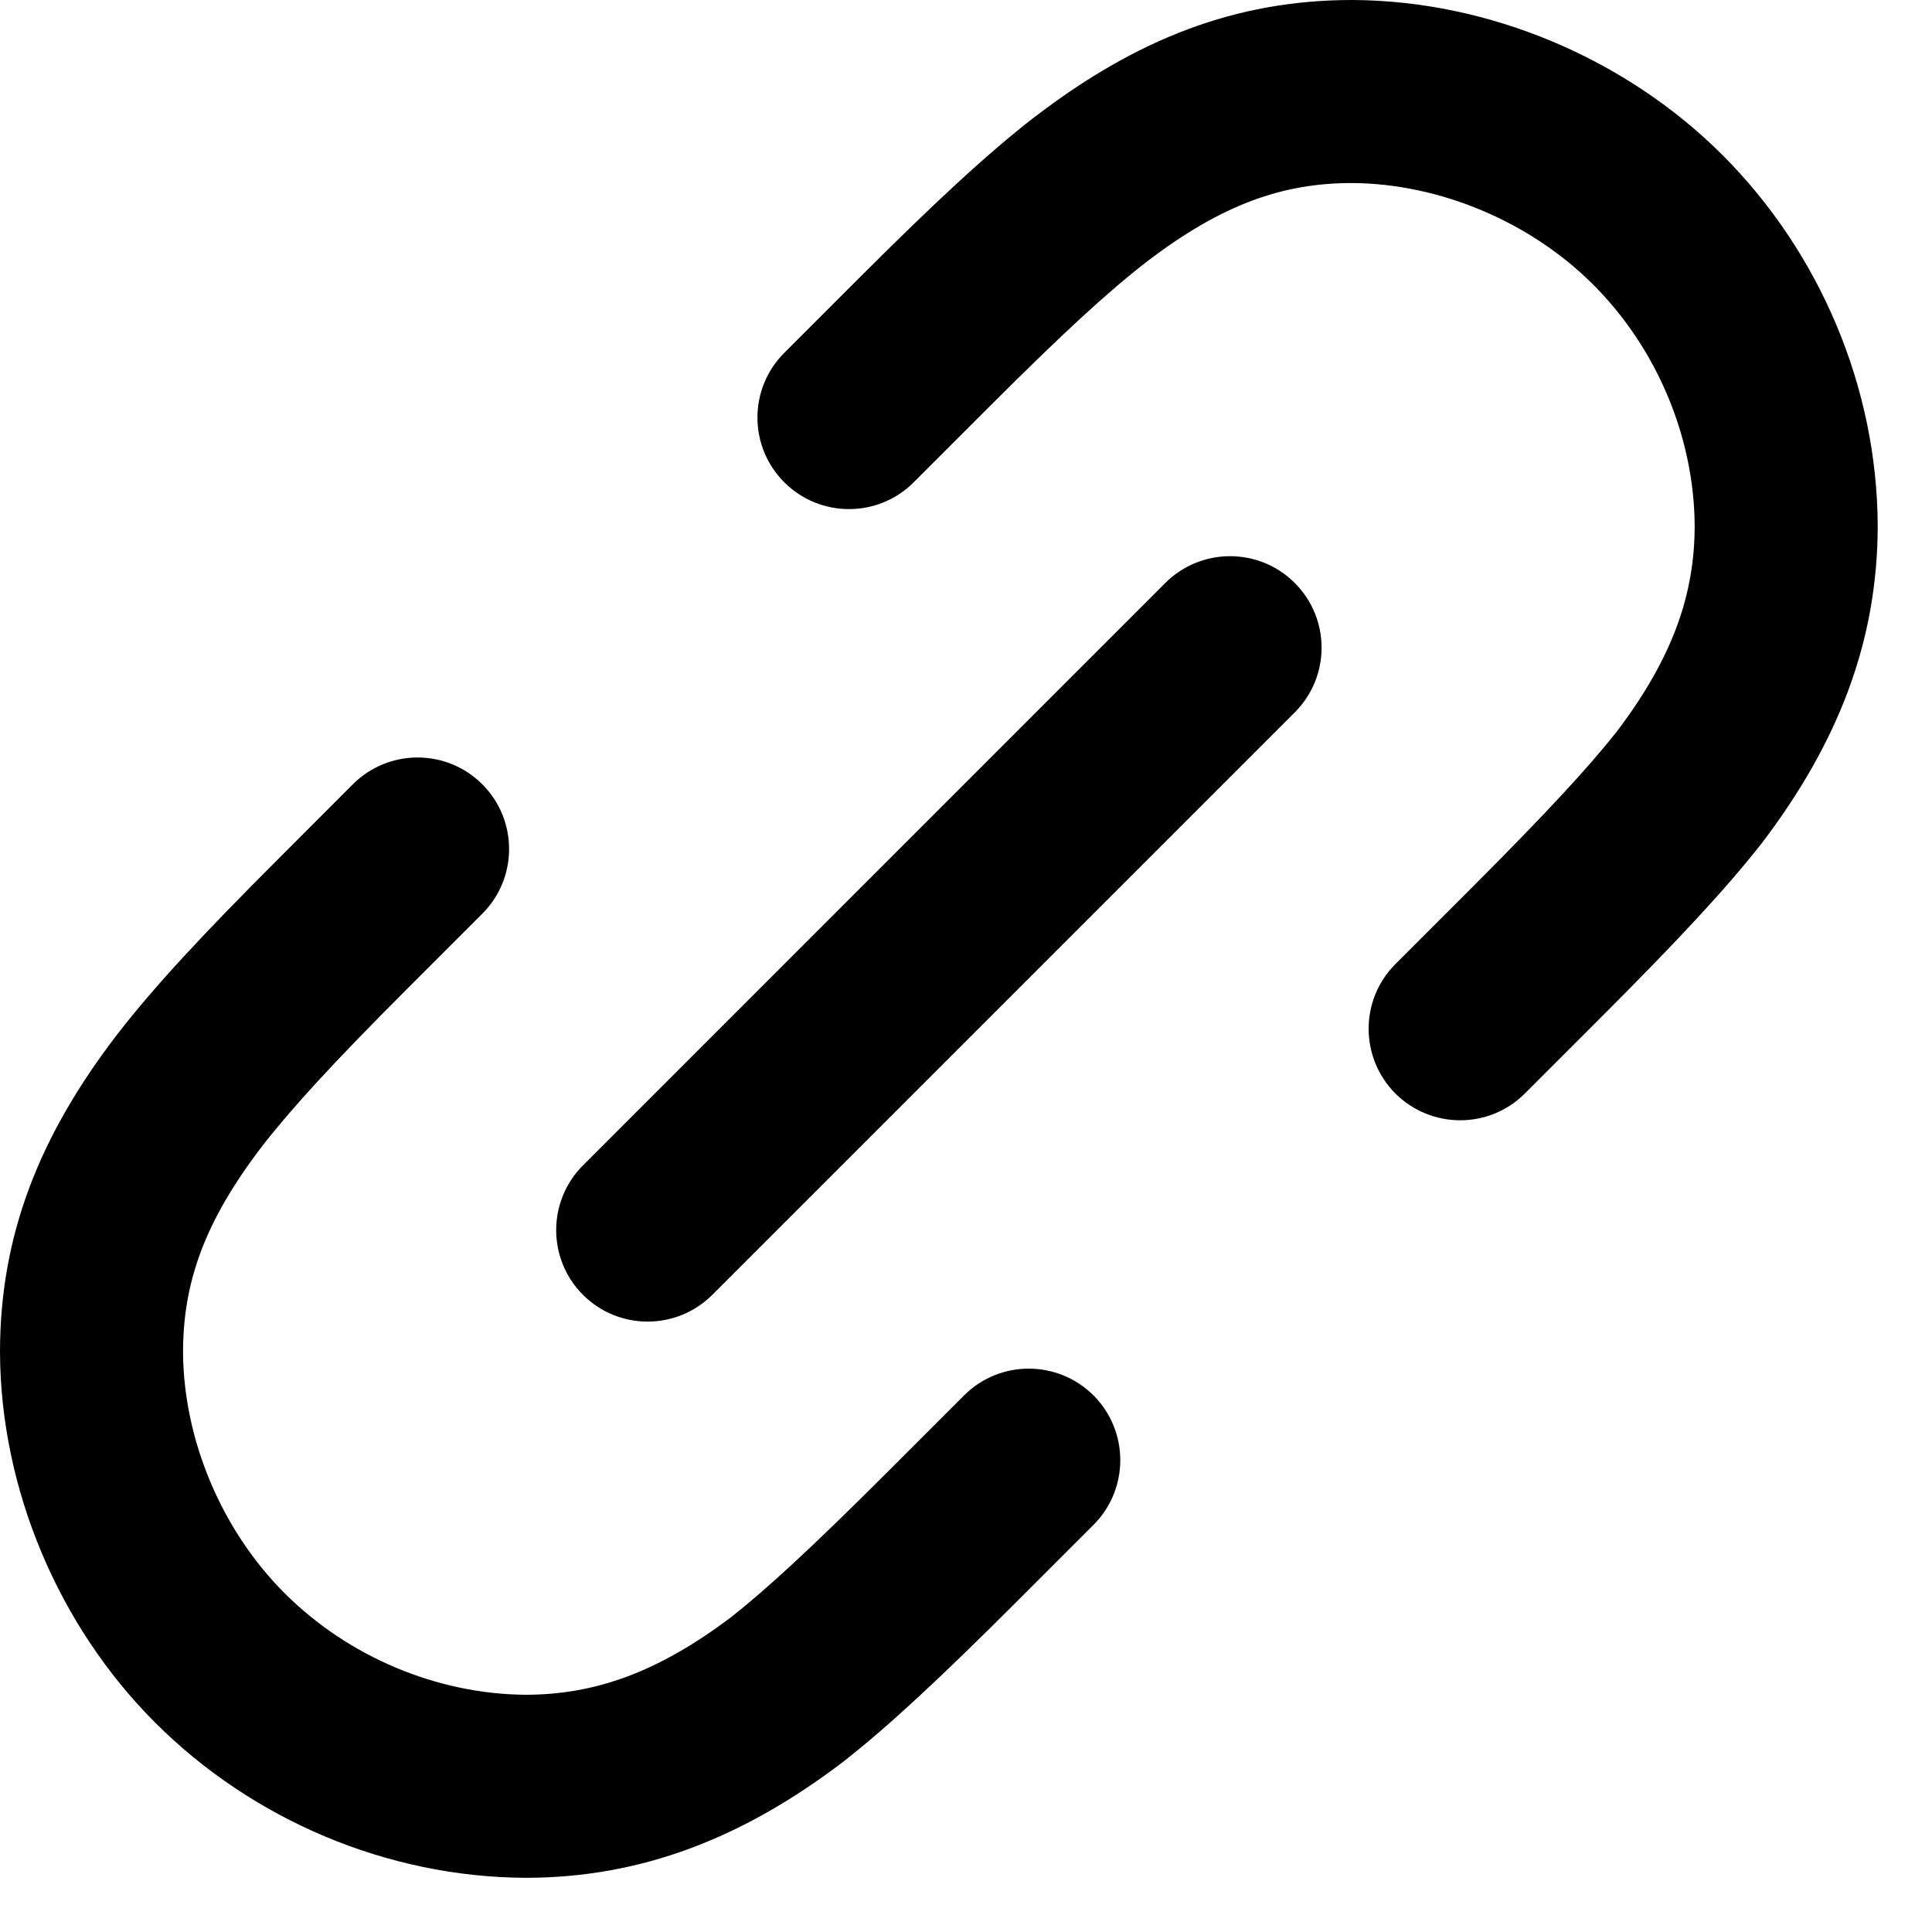
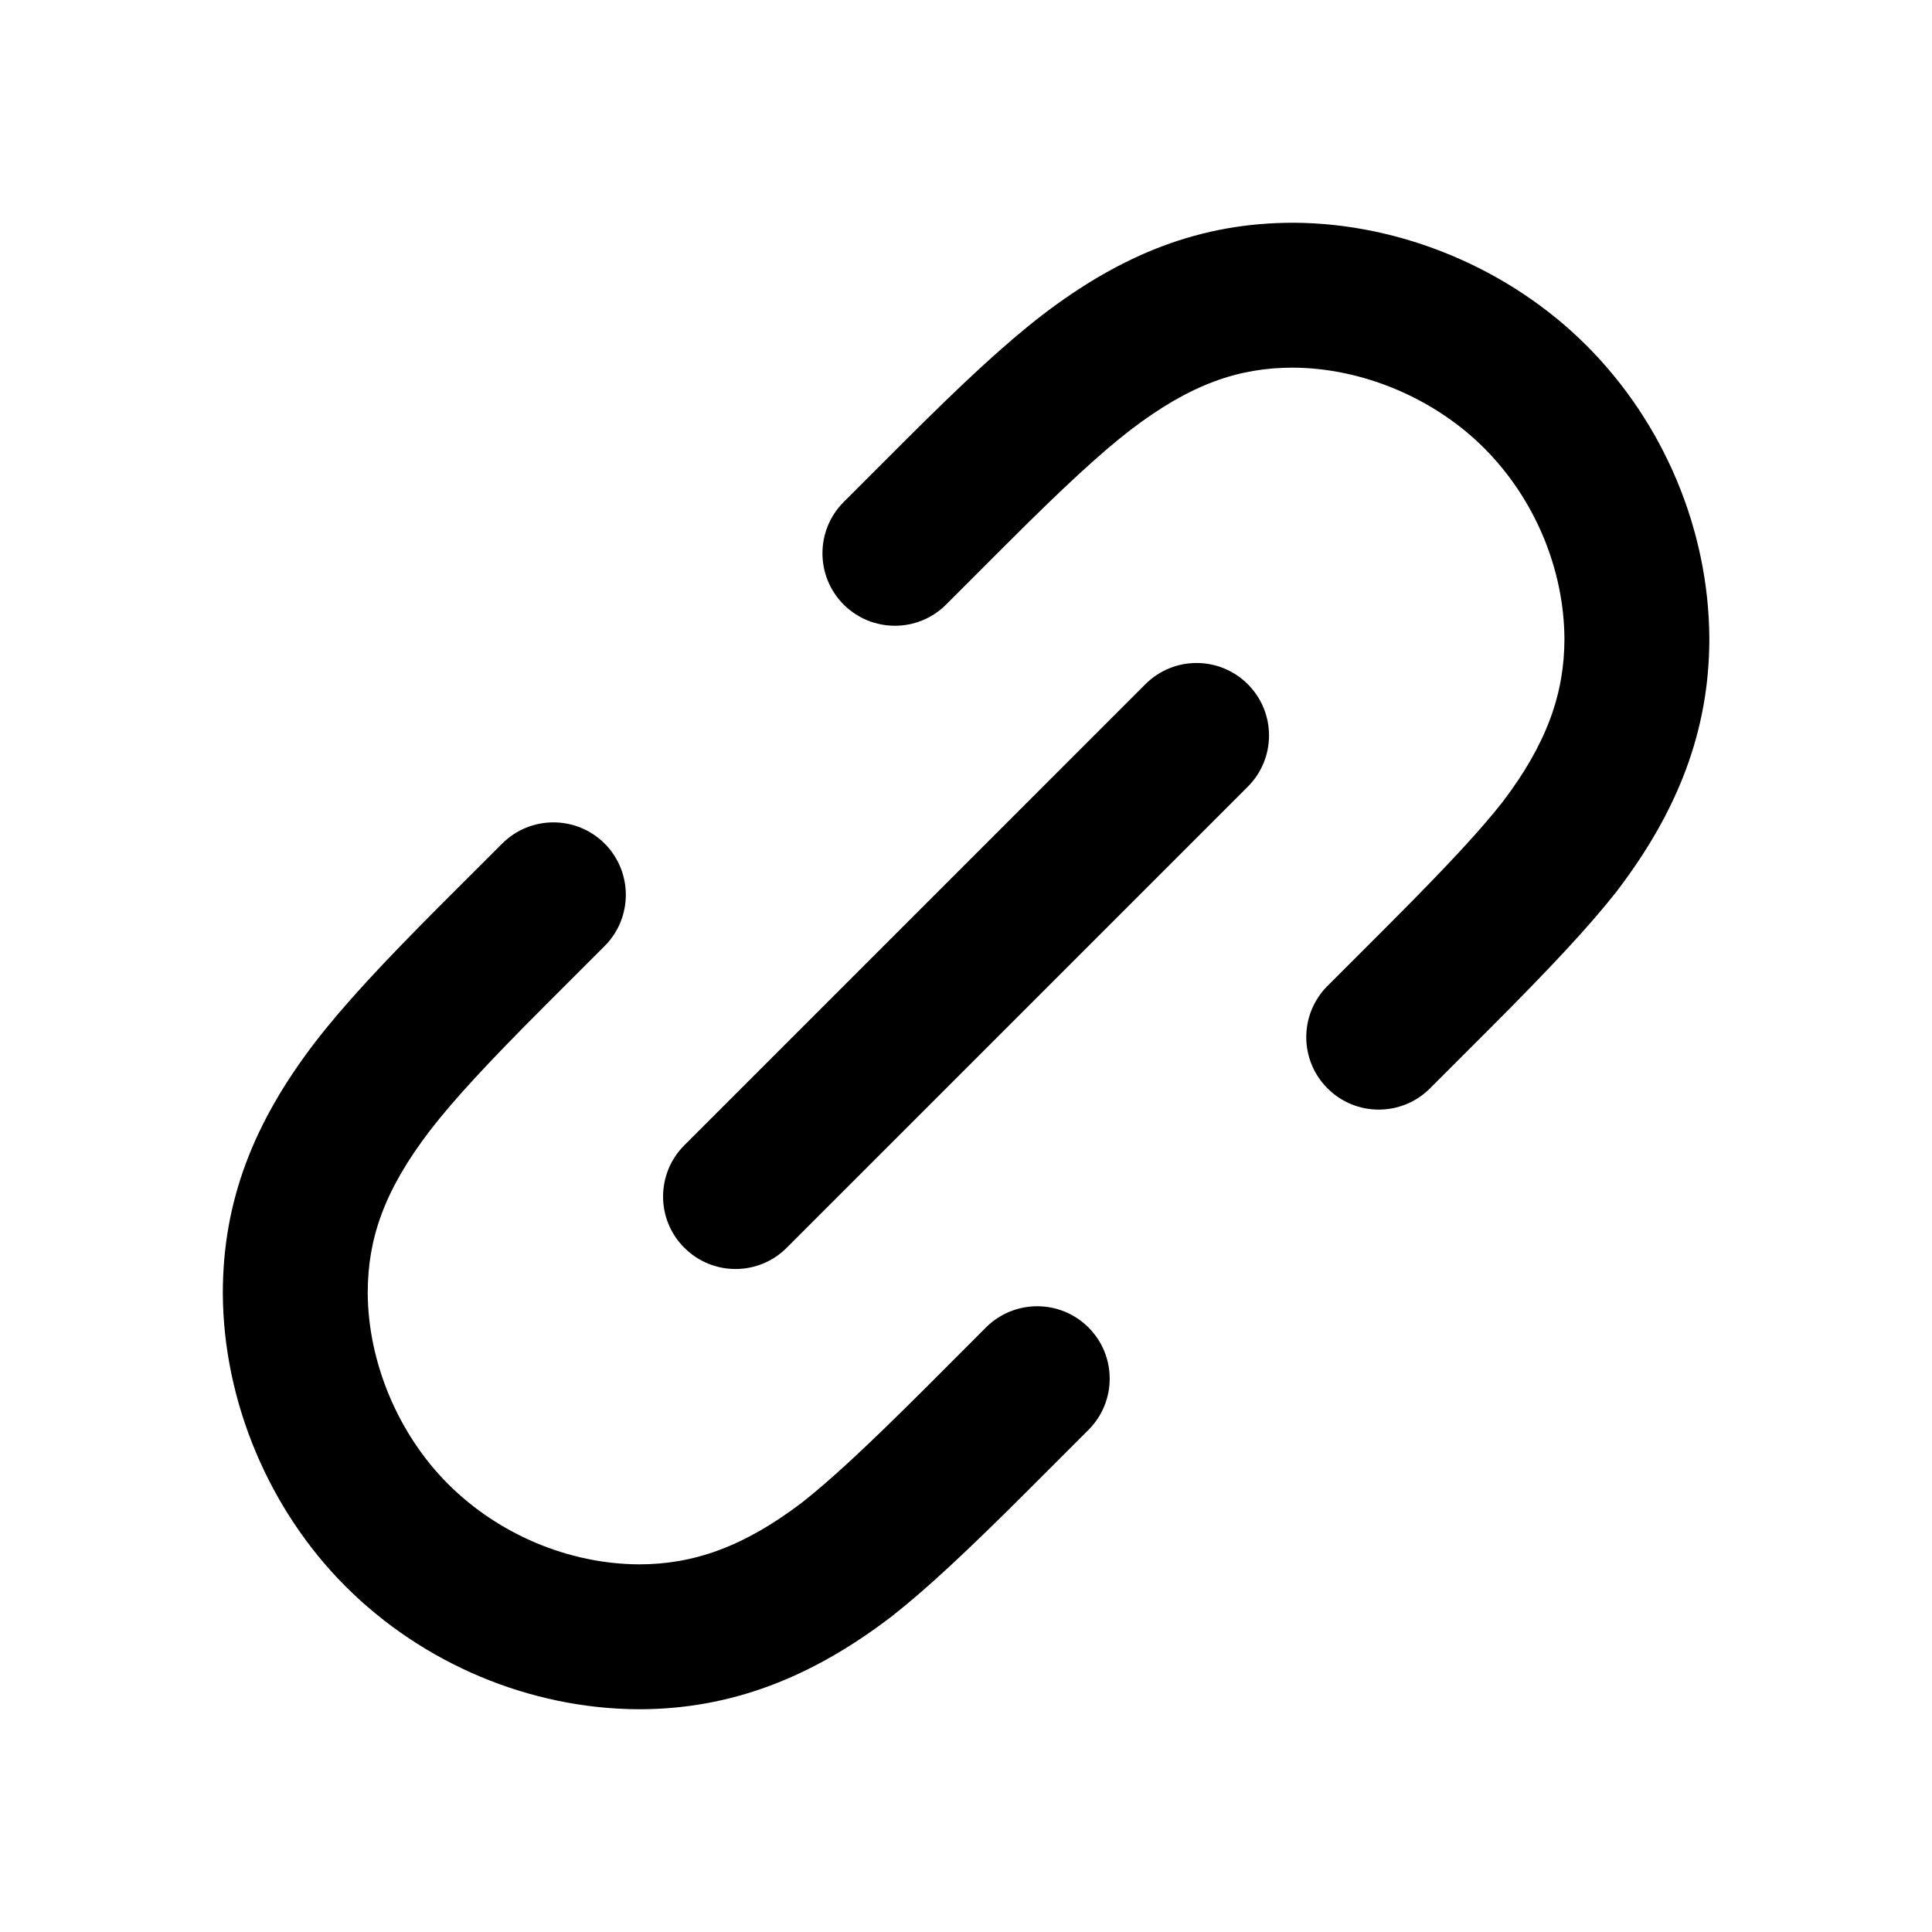
- <svg xmlns="http://www.w3.org/2000/svg" width="19" height="19" viewBox="0 0 19 19" fill="currentColor">
-   <path d="M13.304 1.34409e-05C14.643 0.007 15.988 0.573 16.941 1.526C17.899 2.485 18.459 3.81 18.466 5.163L18.466 5.167C18.466 6.316 18.07 7.314 17.327 8.291L17.319 8.301C16.977 8.737 16.506 9.244 15.739 10.011L14.996 10.754C14.645 11.105 14.075 11.105 13.723 10.754C13.372 10.402 13.372 9.832 13.723 9.481L14.466 8.738C15.221 7.983 15.627 7.54 15.899 7.196C16.45 6.469 16.666 5.846 16.666 5.17C16.661 4.299 16.295 3.426 15.668 2.799C15.047 2.178 14.156 1.805 13.296 1.8C12.62 1.8 12.021 2.005 11.276 2.575C10.896 2.869 10.449 3.28 9.728 4.001L8.986 4.743C8.634 5.095 8.064 5.094 7.713 4.743C7.361 4.391 7.361 3.822 7.713 3.47L8.455 2.728C9.188 1.996 9.702 1.517 10.175 1.15L10.18 1.147C11.175 0.385 12.15 -5.14186e-06 13.299 0L13.304 1.34409e-05Z" />
-   <path d="M12.733 5.733C13.085 6.085 13.085 6.654 12.733 7.006L7.006 12.733C6.654 13.085 6.085 13.085 5.733 12.734C5.382 12.382 5.382 11.812 5.733 11.461L11.46 5.733C11.812 5.382 12.382 5.382 12.733 5.733Z" />
-   <path d="M4.743 7.713C5.094 8.064 5.095 8.634 4.743 8.986L4.001 9.728C3.28 10.449 2.869 10.897 2.575 11.276C2.005 12.021 1.801 12.62 1.8 13.297C1.805 14.156 2.177 15.047 2.799 15.668C3.426 16.295 4.299 16.661 5.17 16.667C5.846 16.666 6.469 16.45 7.196 15.899C7.54 15.627 7.983 15.221 8.738 14.466L9.481 13.723C9.832 13.372 10.402 13.372 10.754 13.723C11.105 14.075 11.105 14.645 10.754 14.996L10.011 15.739C9.244 16.506 8.737 16.977 8.301 17.319L8.291 17.327C7.314 18.07 6.316 18.467 5.167 18.467L5.162 18.467C3.81 18.459 2.485 17.9 1.526 16.941C0.573 15.988 0.007 14.644 1.23382e-05 13.304L0 13.299C-5.75296e-06 12.15 0.385 11.175 1.147 10.18L1.15 10.176C1.517 9.702 1.995 9.188 2.728 8.456L3.47 7.713C3.822 7.362 4.391 7.361 4.743 7.713Z" />
+ <svg xmlns="http://www.w3.org/2000/svg" width="24" height="24" viewBox="0 0 24 24" fill="currentColor">
+   <path d="M16.072 2.767C17.411 2.774 18.755 3.339 19.708 4.292C20.667 5.251 21.227 6.577 21.234 7.929L21.234 7.934C21.234 9.082 20.838 10.08 20.095 11.057L20.087 11.068C19.745 11.504 19.273 12.01 18.506 12.778L17.764 13.52C17.412 13.872 16.842 13.872 16.491 13.52C16.139 13.169 16.139 12.599 16.491 12.247L17.233 11.505C17.989 10.749 18.395 10.307 18.666 9.962C19.218 9.236 19.433 8.613 19.434 7.936C19.429 7.065 19.063 6.193 18.435 5.565C17.814 4.944 16.924 4.572 16.064 4.567C15.387 4.567 14.789 4.771 14.043 5.341C13.664 5.635 13.217 6.046 12.496 6.767L11.753 7.51C11.402 7.861 10.832 7.861 10.48 7.51C10.129 7.158 10.129 6.588 10.48 6.237L11.223 5.494C11.955 4.762 12.469 4.284 12.943 3.917L12.947 3.914C13.943 3.151 14.918 2.767 16.067 2.767L16.072 2.767Z" />
+   <path d="M15.501 8.5C15.852 8.851 15.852 9.421 15.501 9.772L9.773 15.5C9.422 15.852 8.852 15.852 8.501 15.5C8.149 15.149 8.149 14.579 8.501 14.227L14.228 8.5C14.58 8.148 15.149 8.148 15.501 8.5Z" />
+   <path d="M7.511 10.479C7.862 10.831 7.862 11.401 7.511 11.752L6.768 12.495C6.047 13.216 5.636 13.663 5.342 14.043C4.772 14.788 4.568 15.387 4.568 16.063C4.573 16.923 4.945 17.814 5.566 18.435C6.194 19.062 7.066 19.428 7.937 19.433C8.614 19.433 9.237 19.217 9.963 18.665C10.308 18.394 10.75 17.988 11.506 17.233L12.248 16.49C12.6 16.139 13.17 16.139 13.521 16.49C13.873 16.841 13.873 17.411 13.521 17.763L12.779 18.505C12.011 19.273 11.505 19.744 11.069 20.086L11.058 20.094C10.081 20.837 9.083 21.233 7.935 21.233L7.93 21.233C6.578 21.226 5.252 20.666 4.293 19.707C3.34 18.754 2.775 17.41 2.768 16.071L2.768 16.066C2.768 14.917 3.152 13.942 3.915 12.946L3.918 12.942C4.285 12.468 4.763 11.955 5.495 11.222L6.238 10.48C6.589 10.128 7.159 10.128 7.511 10.479Z" />
</svg>
